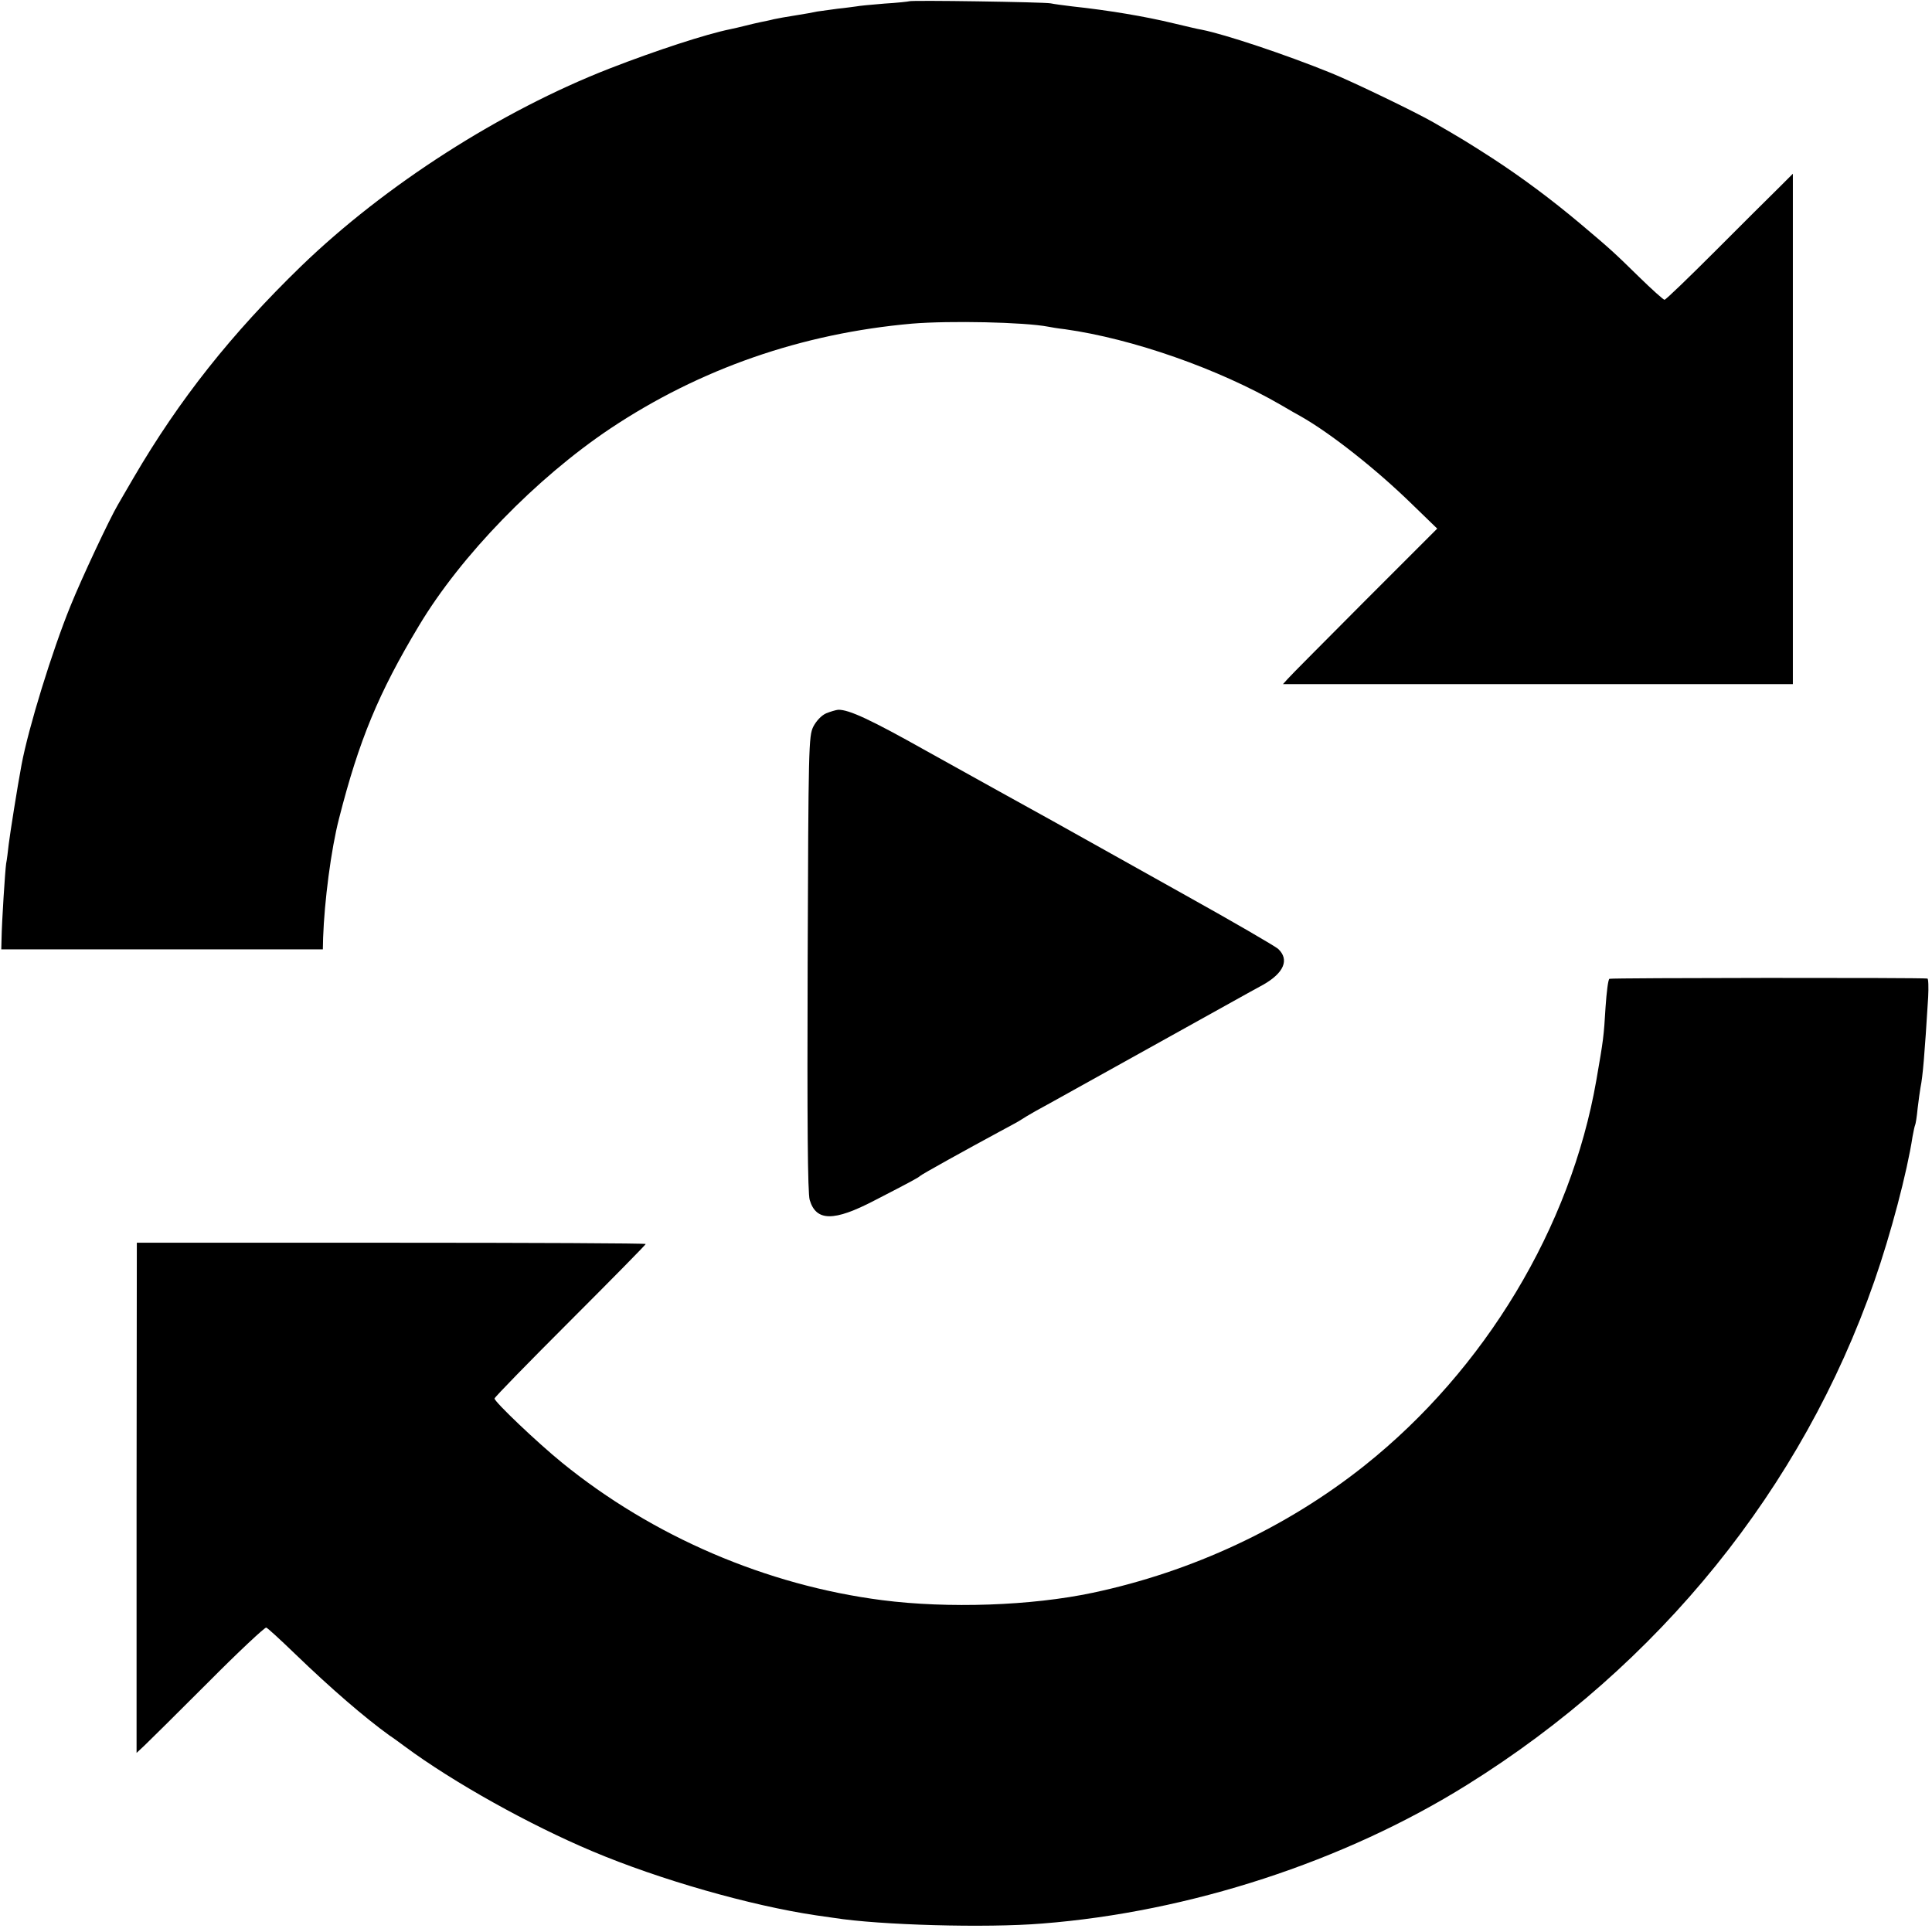
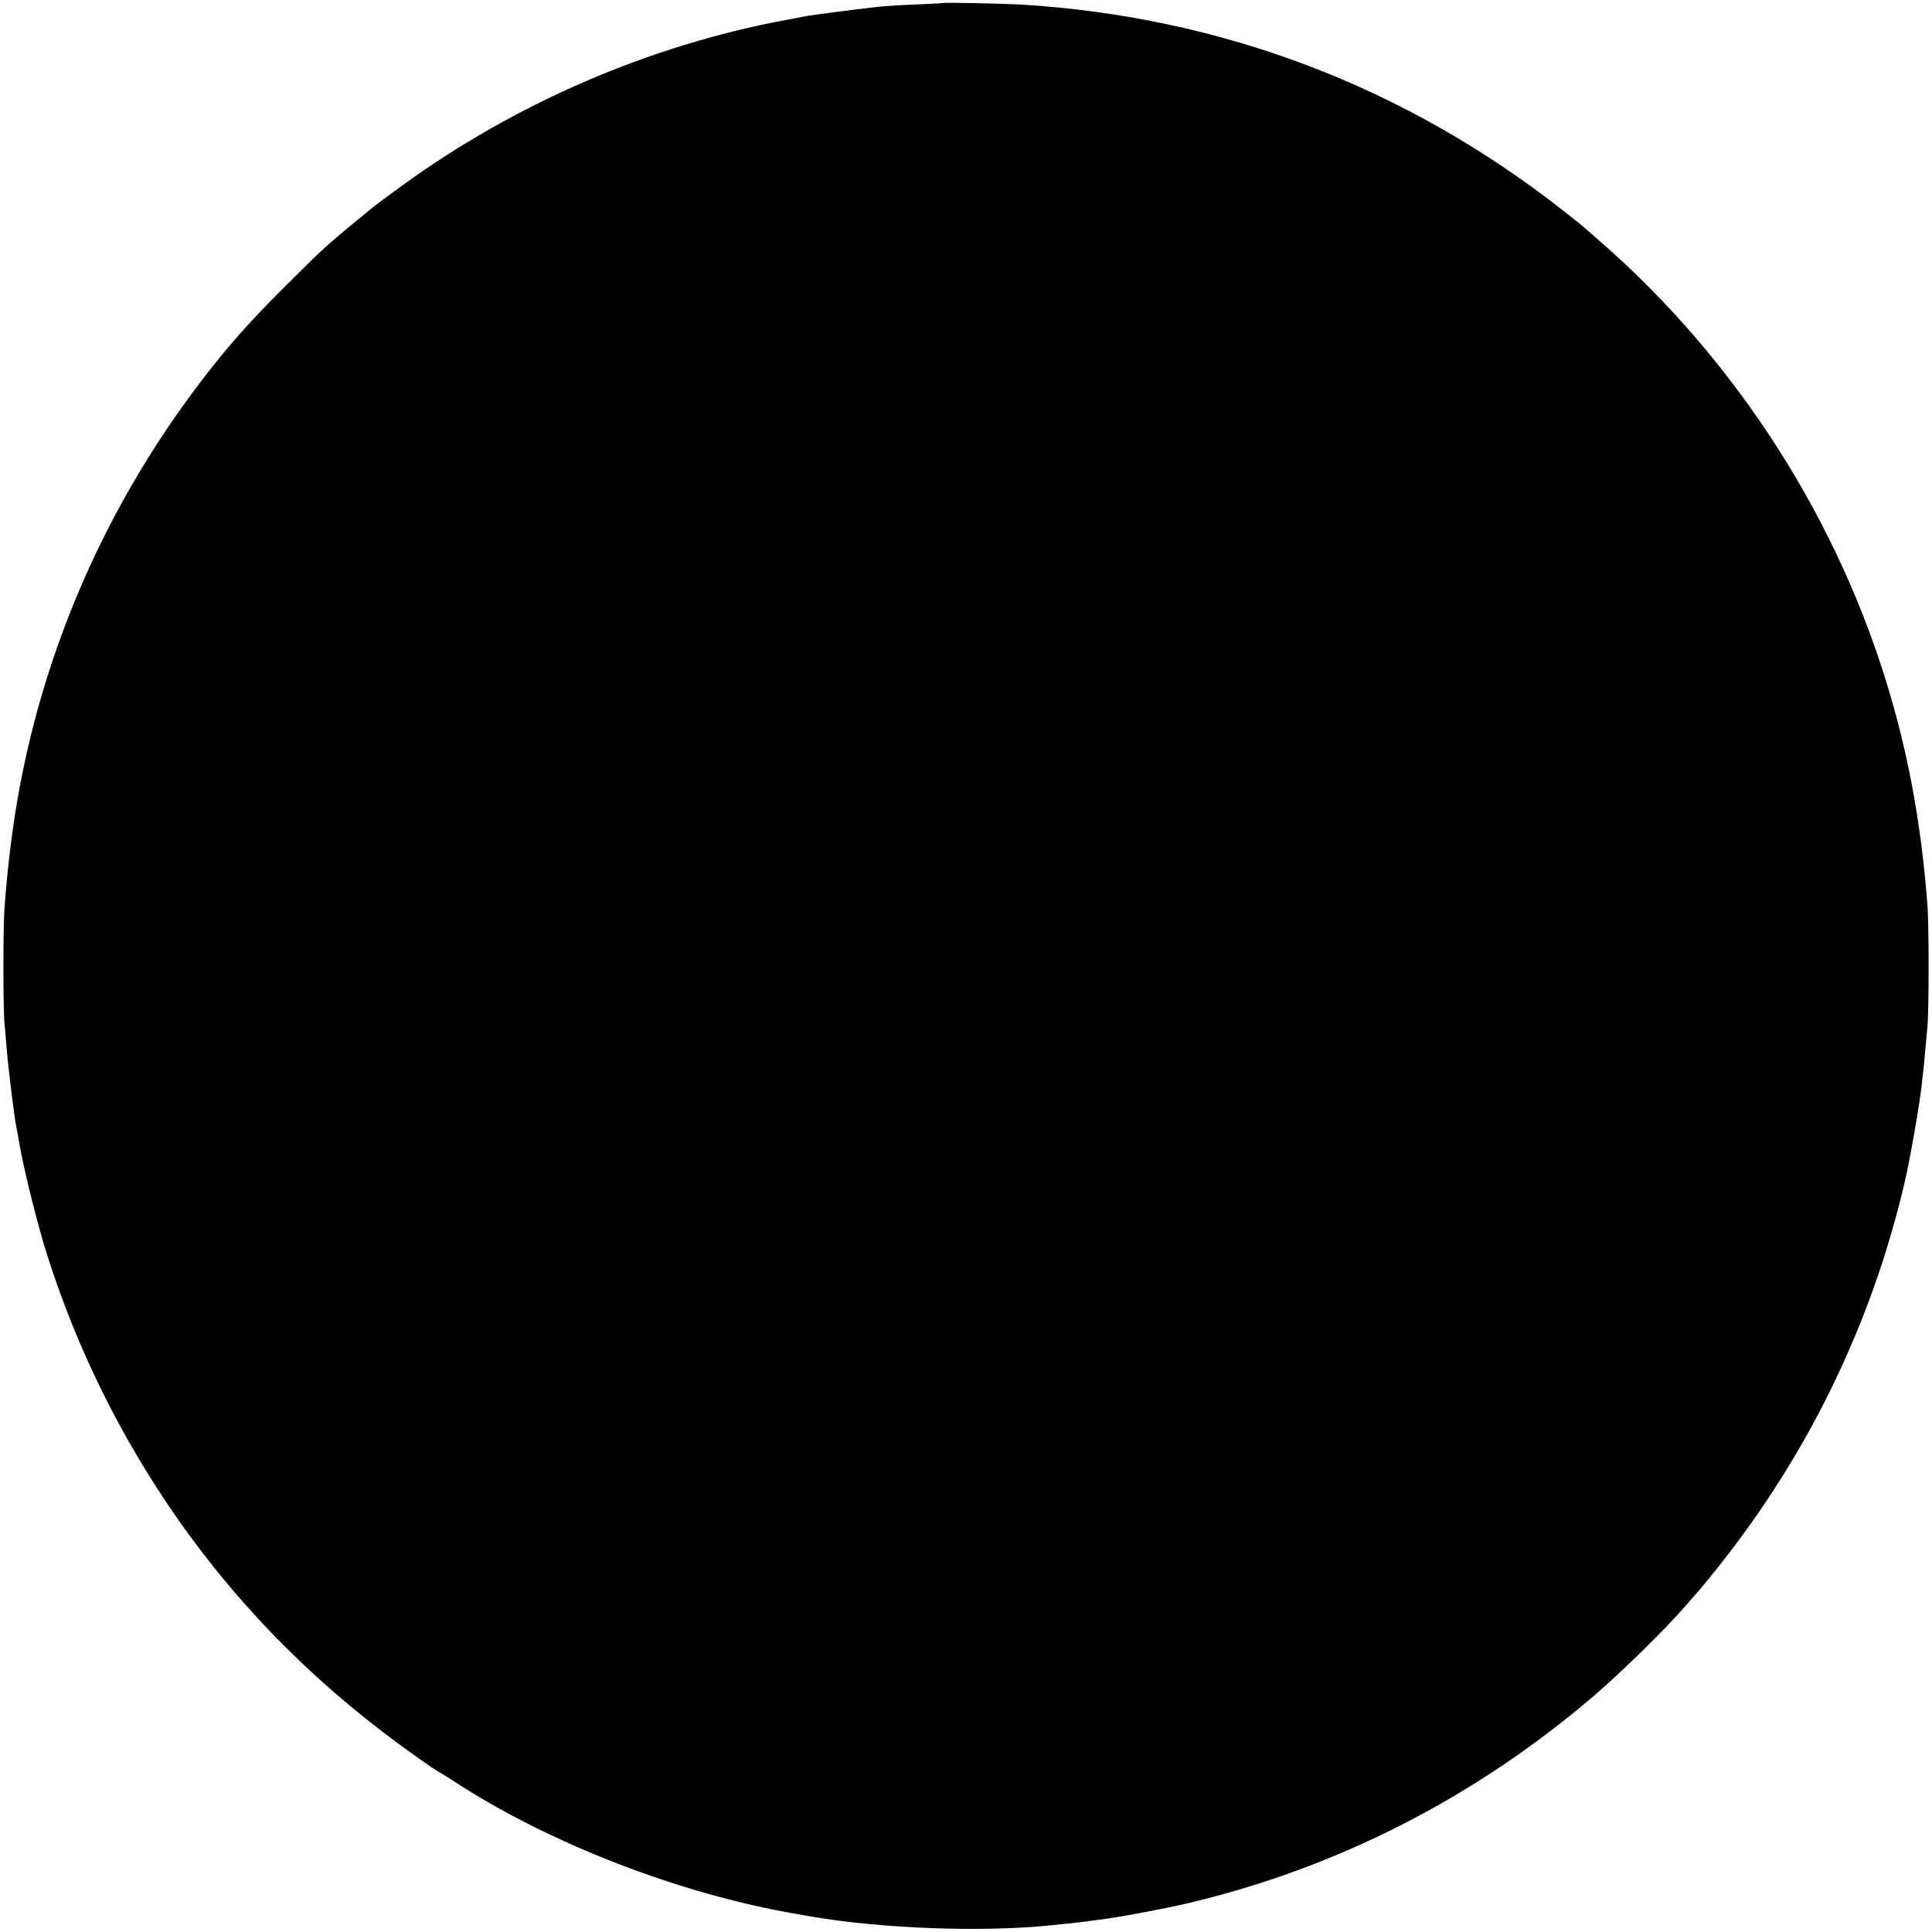
- <svg xmlns="http://www.w3.org/2000/svg" version="1.0" width="754pt" height="754pt" viewBox="0 0 754 754" preserveAspectRatio="xMidYMid meet">
-   <g transform="translate(0,754) scale(0.1,-0.1)" fill="#000000" stroke="none">
-     <path d="M3548 7535 c-2 -1 -45 -6 -96 -9 -51 -4 -101 -9 -110 -11 -9 -1 -42 -6 -73 -9 -31 -4 -67 -9 -80 -11 -13 -3 -51 -10 -84 -15 -33 -5 -71 -12 -85 -15 -14 -4 -36 -8 -50 -11 -14 -3 -41 -9 -60 -14 -19 -5 -46 -11 -60 -14 -94 -19 -290 -83 -470 -153 -426 -166 -877 -455 -1205 -772 -271 -263 -474 -518 -654 -826 -29 -49 -56 -97 -61 -105 -32 -54 -141 -286 -185 -395 -71 -174 -164 -475 -191 -620 -16 -85 -45 -269 -50 -310 -3 -27 -7 -61 -10 -75 -4 -27 -17 -228 -18 -295 l-1 -40 628 0 627 0 1 45 c5 143 31 345 62 465 78 306 154 490 312 753 164 274 458 576 746 769 351 234 748 372 1179 410 146 12 437 6 531 -12 9 -2 39 -7 66 -10 263 -37 598 -154 843 -296 30 -18 64 -37 75 -43 117 -66 297 -208 437 -345 l97 -94 -282 -282 c-155 -156 -291 -292 -301 -304 l-19 -21 995 0 995 0 0 996 0 996 -54 -54 c-30 -29 -141 -140 -246 -245 -106 -106 -196 -193 -201 -193 -4 0 -49 40 -100 90 -98 96 -110 107 -231 209 -111 93 -222 176 -340 253 -90 58 -122 78 -230 140 -67 39 -316 159 -400 193 -177 72 -414 151 -505 169 -14 2 -63 14 -110 25 -111 27 -255 51 -395 66 -33 4 -71 9 -85 12 -26 5 -547 13 -552 8z" />
-     <path d="M3224 4756 c-18 -8 -38 -29 -50 -52 -18 -37 -19 -75 -22 -924 -2 -622 0 -896 8 -923 25 -84 94 -85 253 -2 140 72 171 89 177 95 5 6 184 105 310 173 41 22 80 43 85 47 6 4 30 19 55 33 25 13 225 125 445 247 220 122 420 234 445 247 81 46 103 98 58 140 -13 11 -176 106 -363 210 -187 105 -419 234 -515 288 -96 53 -193 107 -215 119 -22 12 -148 82 -279 155 -219 123 -303 162 -345 161 -9 -1 -30 -7 -47 -14z" />
-     <path d="M6281 3720 c-5 -3 -11 -52 -15 -110 -7 -116 -8 -125 -36 -286 -100 -574 -435 -1130 -905 -1504 -304 -242 -673 -414 -1060 -496 -240 -51 -565 -62 -822 -29 -451 58 -895 248 -1250 537 -96 78 -263 237 -263 250 0 5 133 141 295 303 162 162 295 297 295 300 0 3 -447 5 -993 5 l-993 0 -1 -995 0 -996 30 28 c16 15 128 126 248 246 120 121 223 217 228 215 5 -1 56 -48 113 -103 141 -136 271 -248 368 -318 14 -9 41 -29 60 -43 189 -140 487 -306 732 -409 263 -111 617 -212 873 -250 22 -3 54 -8 70 -10 176 -28 593 -40 812 -22 575 45 1179 242 1658 541 750 467 1309 1159 1590 1966 64 183 128 426 149 564 4 21 8 41 10 45 2 3 7 33 10 66 4 33 9 69 11 80 9 44 16 125 30 353 2 39 1 73 -3 73 -23 4 -1235 3 -1241 -1z" />
+ <svg xmlns="http://www.w3.org/2000/svg" version="1.0" width="1024pt" height="1024pt" viewBox="0 0 1024 1024" preserveAspectRatio="xMidYMid meet">
+   <g transform="translate(0,1024) scale(0.1,-0.1)" fill="#000000" stroke="none">
+     <path d="M4997 10224 c-1 -1 -67 -4 -147 -8 -80 -3 -167 -9 -195 -12 -91 -10 -349 -43 -380 -49 -16 -3 -64 -12 -105 -20 -730 -135 -1447 -446 -2050 -887 -63 -46 -124 -91 -135 -100 -255 -208 -254 -207 -466 -418 -191 -190 -304 -316 -445 -500 -558 -727 -908 -1578 -1018 -2475 -15 -123 -20 -176 -32 -325 -8 -103 -8 -532 0 -615 3 -33 8 -96 12 -140 6 -79 38 -342 49 -400 3 -16 13 -68 21 -115 24 -135 99 -433 145 -575 159 -499 391 -967 691 -1396 344 -490 763 -907 1275 -1267 56 -40 104 -72 106 -72 2 0 37 -22 78 -48 503 -330 1201 -601 1824 -707 11 -2 47 -8 80 -14 371 -63 896 -83 1260 -46 114 11 162 17 185 20 14 2 48 6 75 10 95 11 340 57 465 86 792 186 1524 559 2155 1098 147 126 381 355 490 481 26 30 60 69 74 85 15 17 61 73 102 125 476 599 810 1288 984 2033 27 114 79 412 90 512 3 33 8 74 10 90 2 17 6 59 9 95 3 36 9 94 12 130 8 88 8 535 0 640 -30 397 -91 747 -191 1095 -269 936 -819 1797 -1555 2435 -41 36 -77 67 -80 70 -3 3 -45 37 -95 76 -841 663 -1817 1035 -2885 1100 -95 5 -408 12 -413 8z" />
  </g>
</svg>
